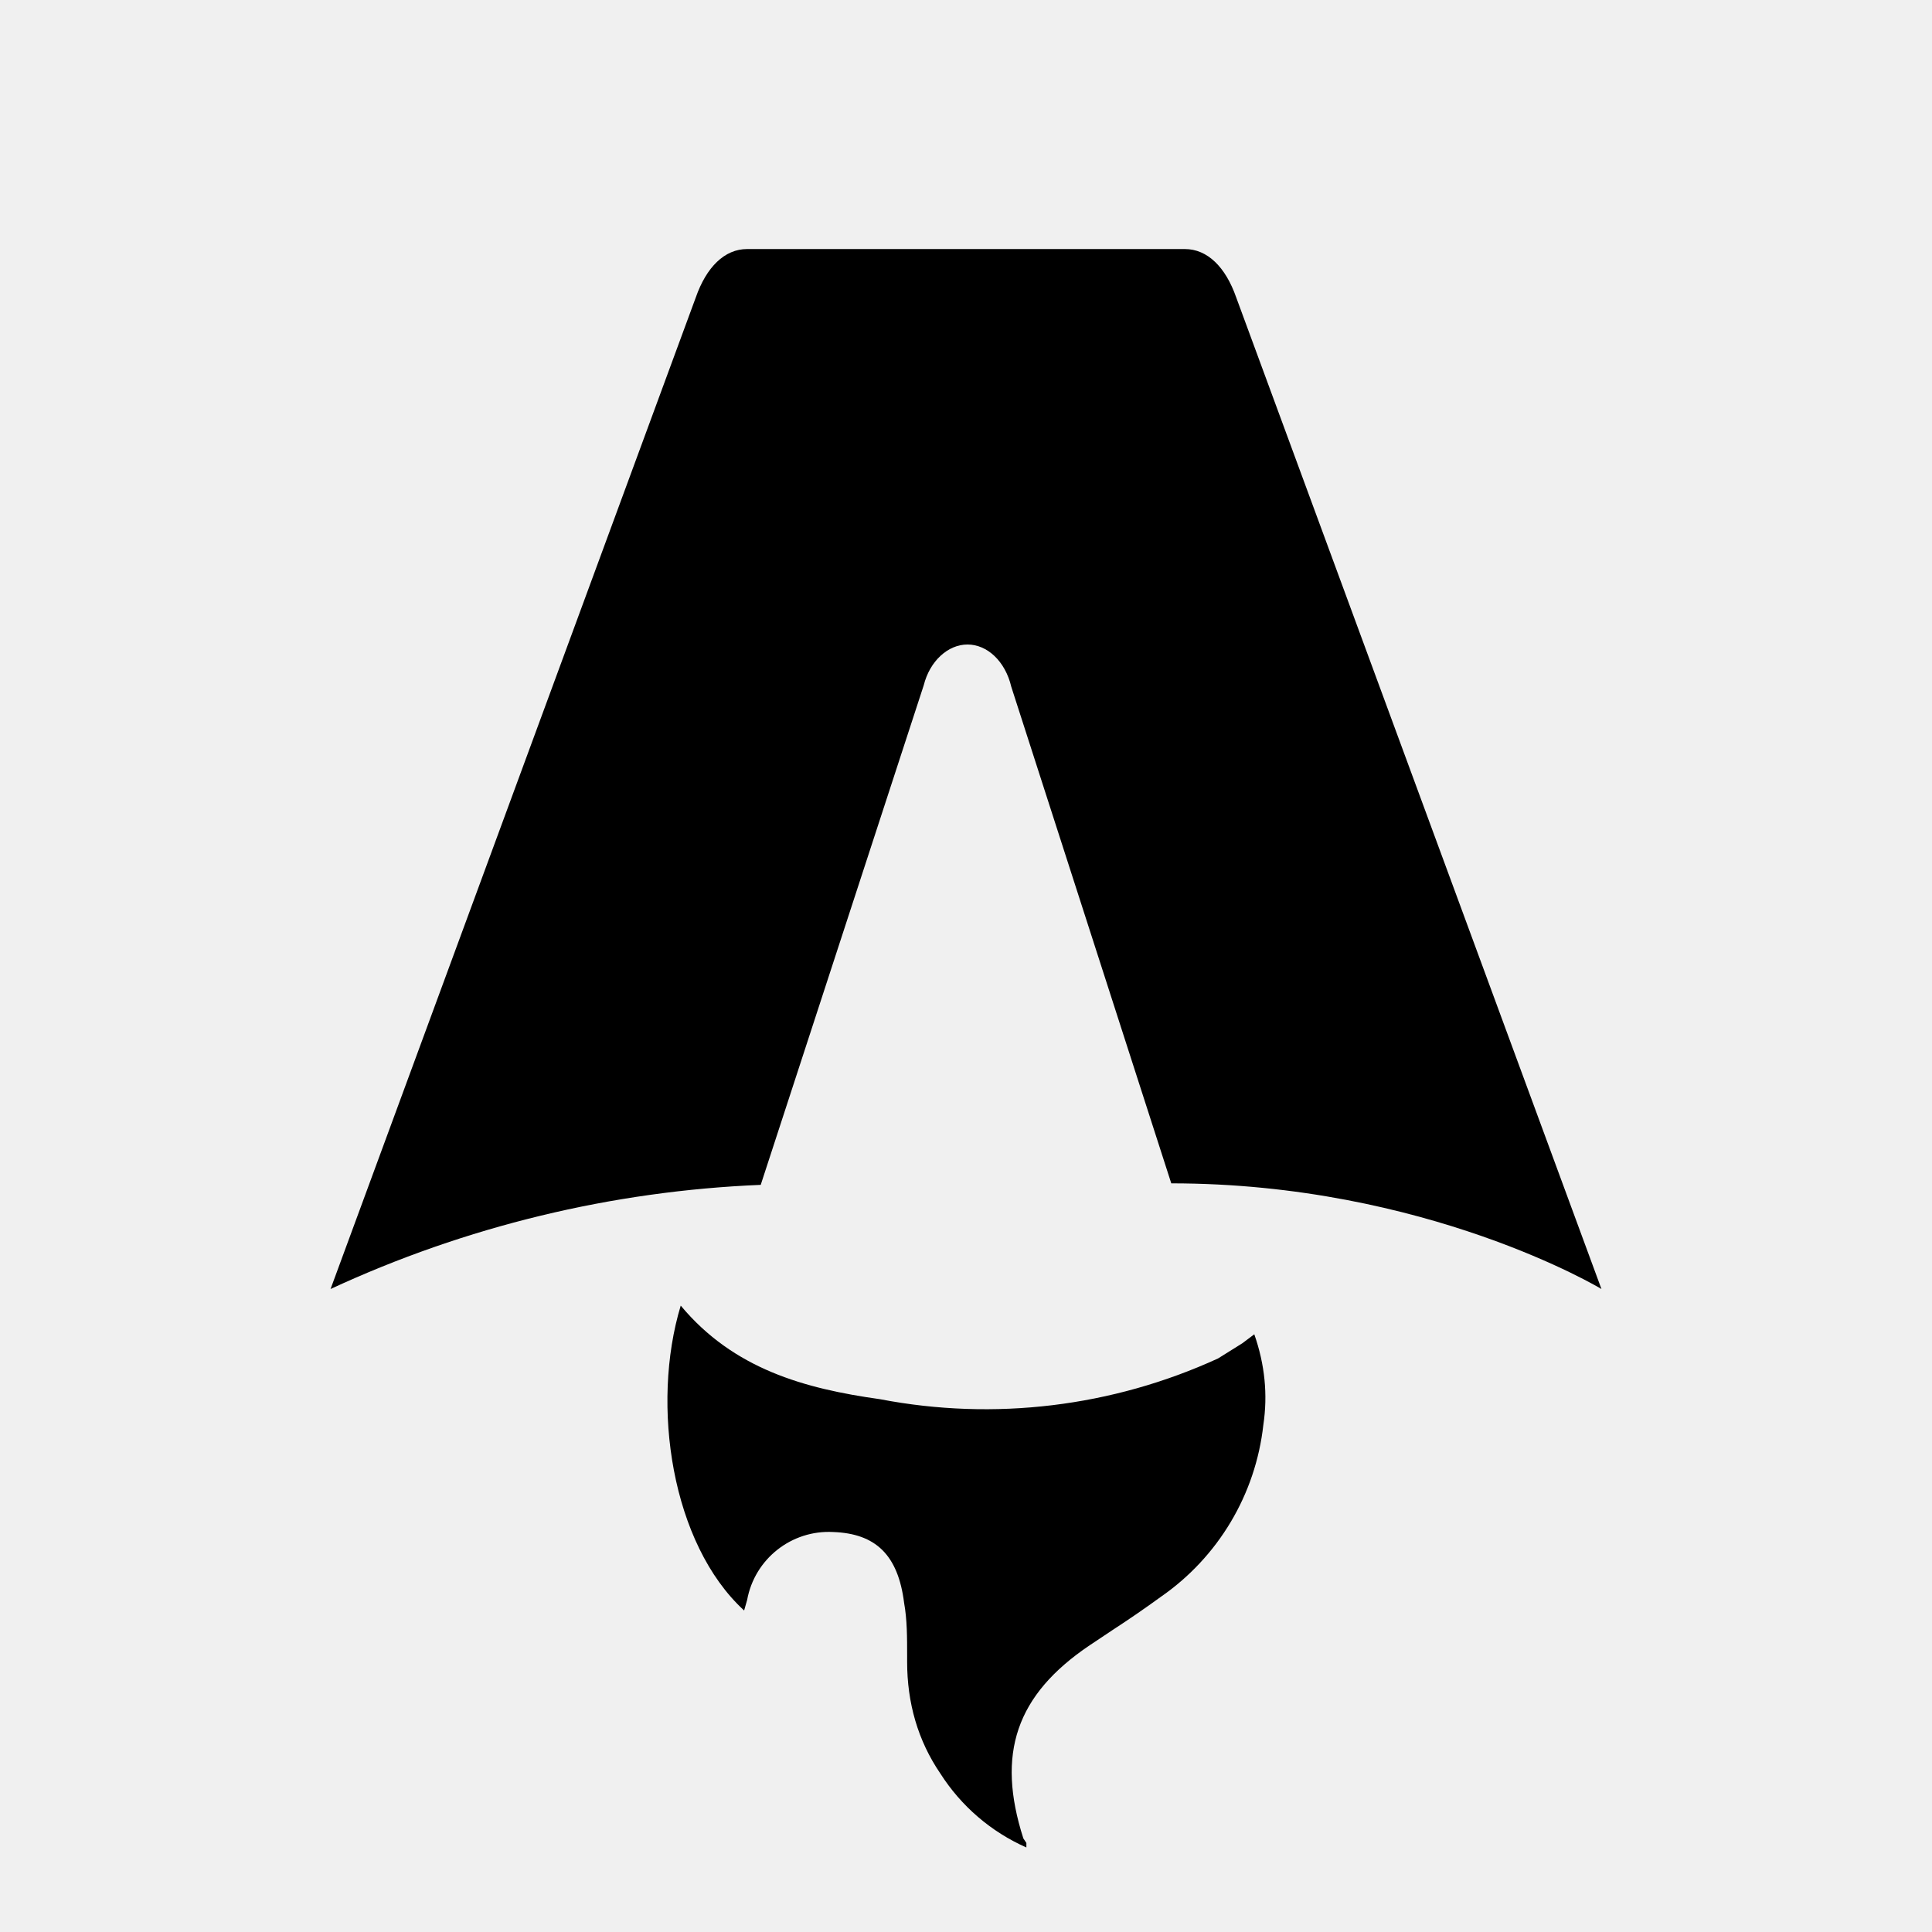
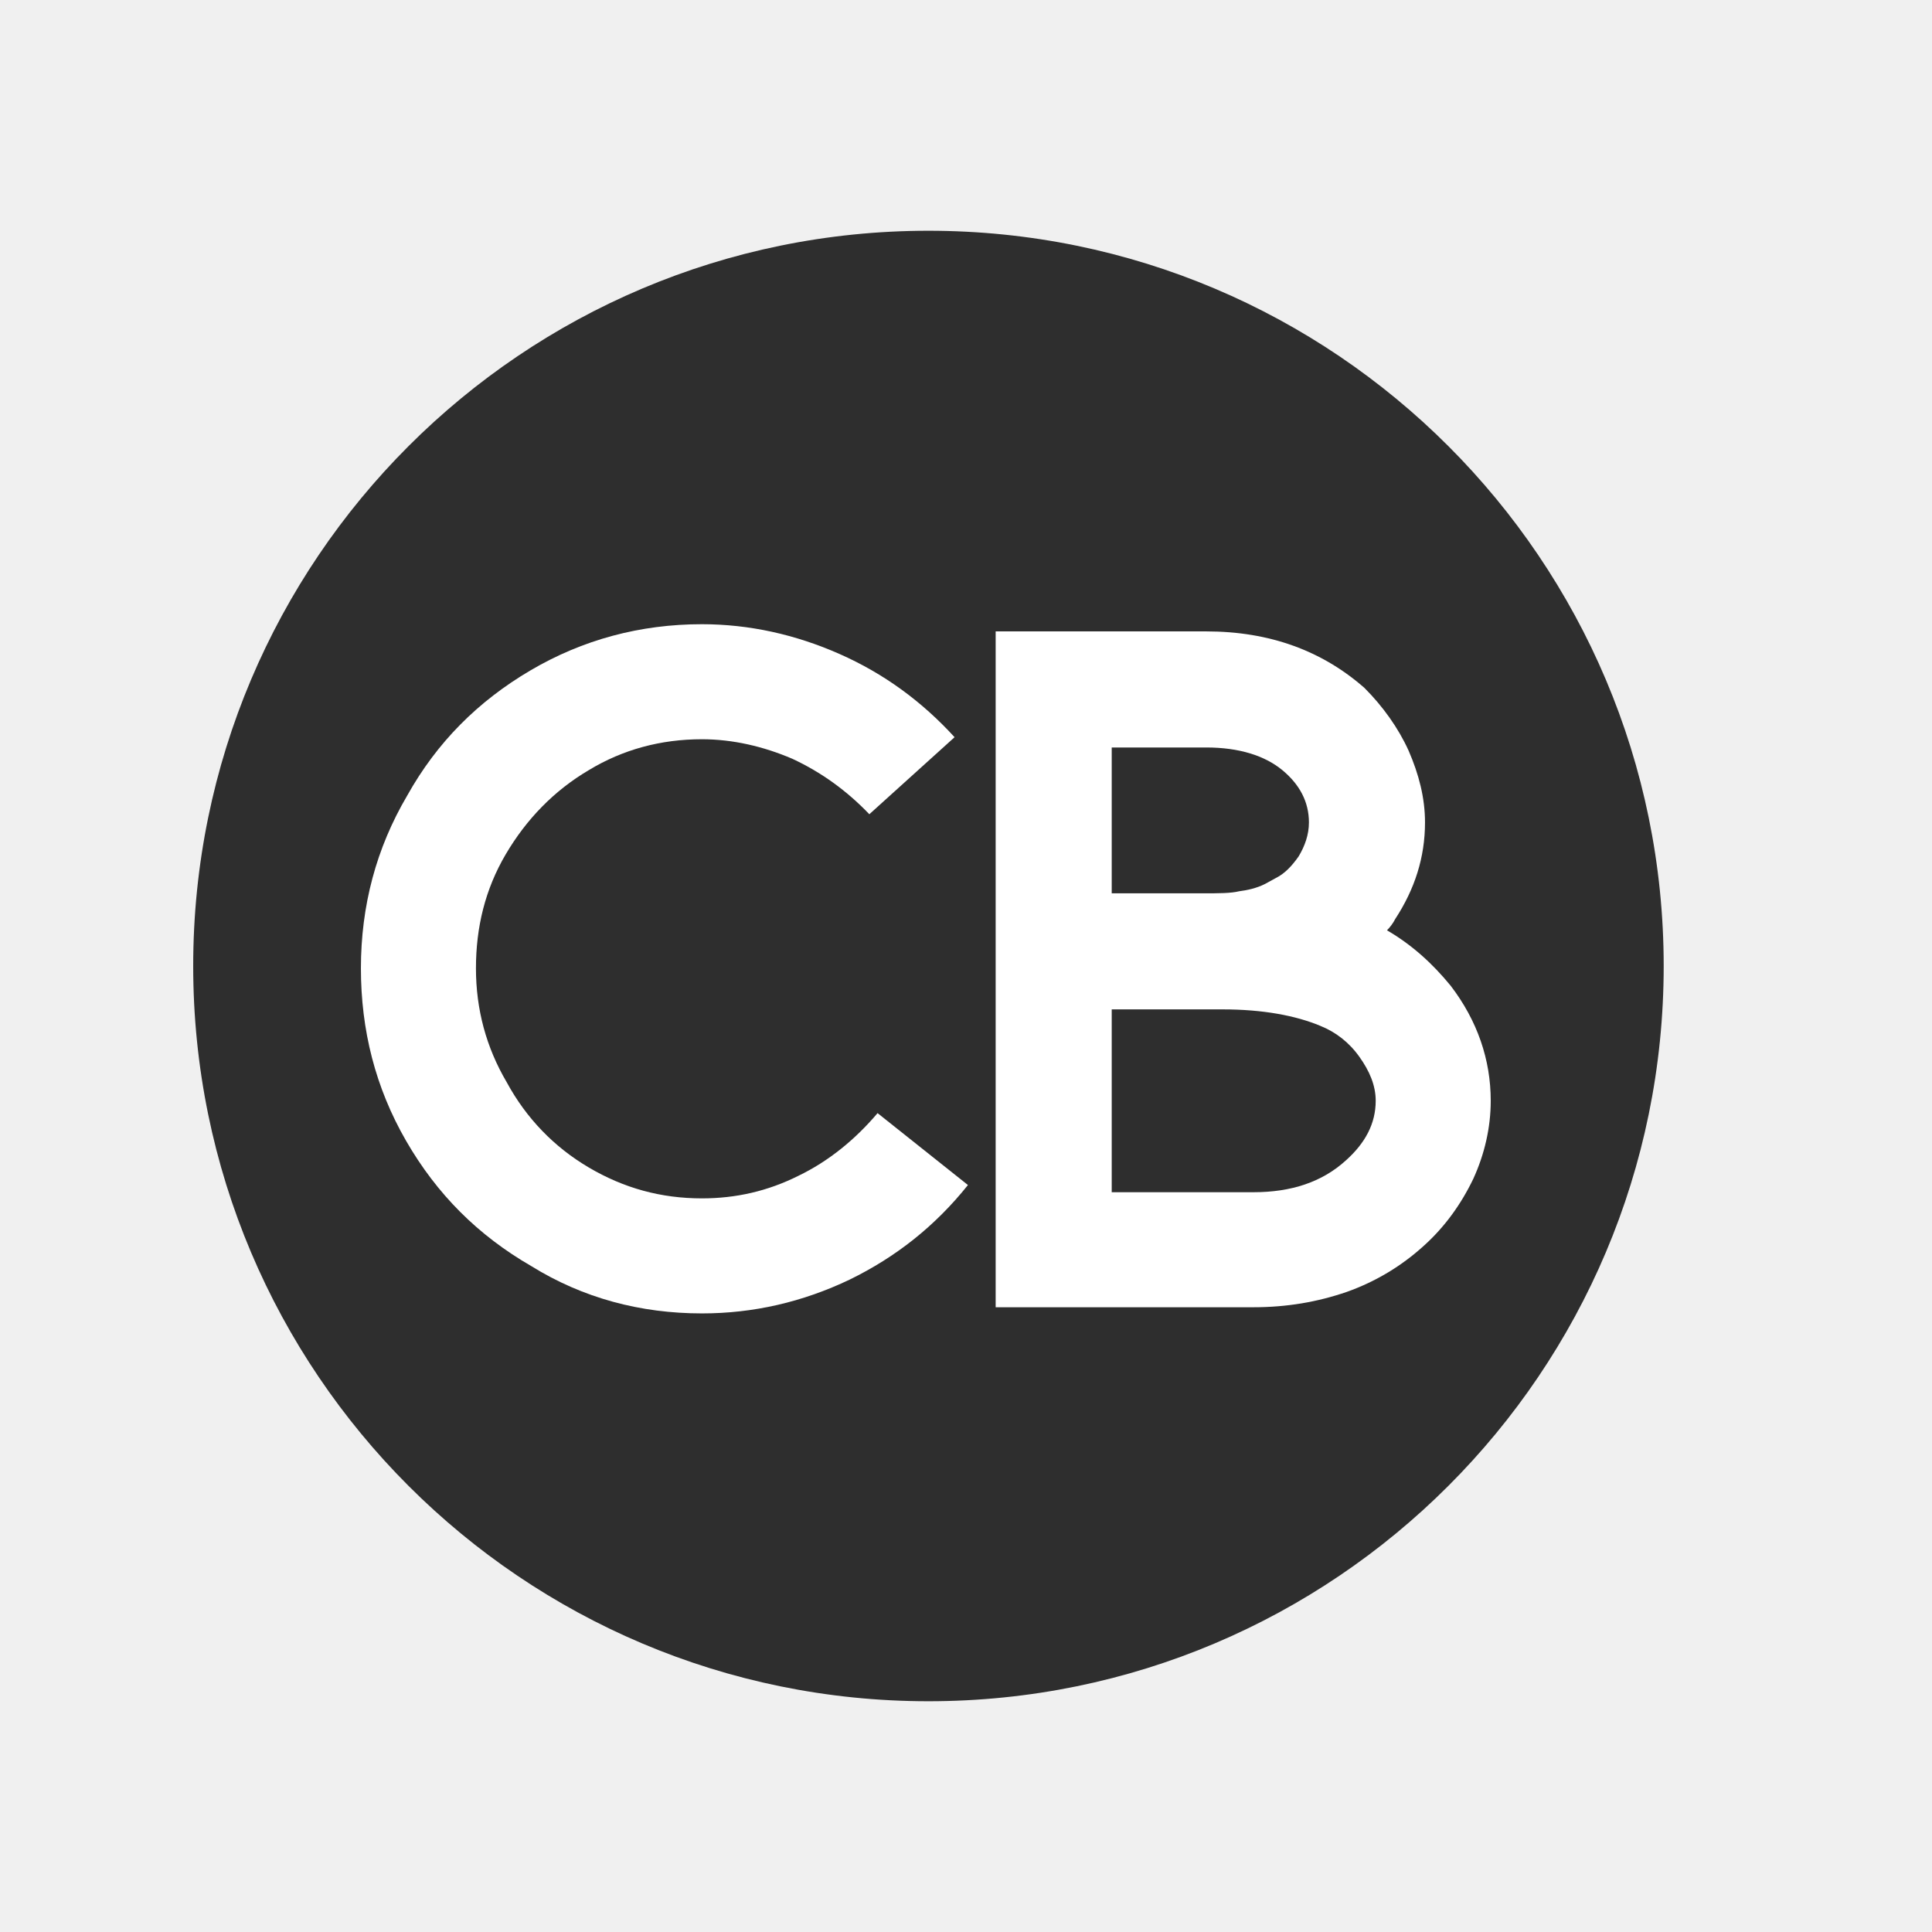
- <svg xmlns="http://www.w3.org/2000/svg" fill="none" viewBox="0 0 128 128">
-   <path d="M50.4 78.5a75.1 75.1 0 0 0-28.5 6.9l24.2-65.7c.7-2 1.9-3.2 3.4-3.2h29c1.5 0 2.7 1.2 3.4 3.2l24.2 65.7s-11.6-7-28.5-7L67 45.5c-.4-1.7-1.6-2.8-2.9-2.8-1.3 0-2.5 1.1-2.9 2.7L50.4 78.5Zm-1.1 28.2Zm-4.2-20.2c-2 6.6-.6 15.8 4.2 20.2a17.5 17.5 0 0 1 .2-.7 5.5 5.5 0 0 1 5.7-4.5c2.8.1 4.3 1.5 4.7 4.7.2 1.1.2 2.3.2 3.5v.4c0 2.7.7 5.2 2.2 7.4a13 13 0 0 0 5.7 4.9v-.3l-.2-.3c-1.8-5.6-.5-9.5 4.4-12.8l1.5-1a73 73 0 0 0 3.2-2.2 16 16 0 0 0 6.8-11.4c.3-2 .1-4-.6-6l-.8.6-1.6 1a37 37 0 0 1-22.4 2.7c-5-.7-9.7-2-13.2-6.2Z" />
-   <style>
-         path { fill: #000; }
-         @media (prefers-color-scheme: dark) {
-             path { fill: #FFF; }
-         }
-     </style>
+ <svg xmlns="http://www.w3.org/2000/svg" width="500" zoomAndPan="magnify" viewBox="0 0 375 375" height="500" preserveAspectRatio="xMidYMid meet" version="1.0">
+   <defs>
+     <g />
+     <clipPath id="acd7e916cb">
+       <path d="M 37.5 44.789 L 322.922 44.789 L 322.922 330.211 L 37.5 330.211 Z M 37.5 44.789 " clip-rule="nonzero" />
+     </clipPath>
+     <clipPath id="ea65d9d560">
+       <path d="M 180.211 44.789 C 101.395 44.789 37.5 108.684 37.5 187.5 C 37.5 266.316 101.395 330.211 180.211 330.211 C 259.027 330.211 322.922 266.316 322.922 187.5 C 322.922 108.684 259.027 44.789 180.211 44.789 Z M 180.211 44.789 " clip-rule="nonzero" />
+     </clipPath>
+   </defs>
+   <g clip-path="url(#acd7e916cb)">
+     <g clip-path="url(#ea65d9d560)">
+       <path fill="#2e2e2e" d="M 37.5 44.789 L 322.922 44.789 L 322.922 330.211 L 37.5 330.211 Z M 37.5 44.789 " fill-opacity="1" fill-rule="nonzero" />
+     </g>
+   </g>
+   <g fill="#ffffff" fill-opacity="1">
+     <g transform="translate(61.08099, 253.737)">
+       <g>
+         <path d="M 126.797 -23.723 L 109.254 -37.68 C 104.867 -32.496 99.684 -28.309 93.902 -25.52 C 87.922 -22.527 81.738 -21.133 75.16 -21.133 C 67.188 -21.133 60.008 -23.125 53.23 -27.113 C 46.453 -31.102 41.07 -36.684 37.281 -43.66 C 33.293 -50.438 31.301 -57.816 31.301 -65.789 C 31.301 -73.766 33.094 -81.141 37.082 -87.922 C 41.07 -94.699 46.453 -100.281 53.23 -104.27 C 59.809 -108.254 67.188 -110.25 75.16 -110.25 C 81.141 -110.25 87.121 -108.852 92.703 -106.461 C 98.285 -103.871 103.27 -100.281 107.656 -95.695 L 124.203 -110.648 C 117.824 -117.625 110.449 -123.008 101.875 -126.797 C 93.305 -130.586 84.332 -132.578 75.16 -132.578 C 63.199 -132.578 52.035 -129.586 41.867 -123.605 C 31.699 -117.625 23.723 -109.652 17.941 -99.285 C 11.961 -89.117 8.973 -77.953 8.973 -65.789 C 8.973 -53.828 11.762 -42.664 17.742 -32.297 C 23.723 -21.93 31.699 -13.957 42.066 -7.973 C 52.035 -1.793 63.199 1.195 75.16 1.195 C 85.129 1.195 94.699 -0.996 103.871 -5.383 C 112.84 -9.77 120.418 -15.75 126.797 -23.723 Z M 126.797 -23.723 " />
+       </g>
+     </g>
+   </g>
+   <g fill="#ffffff" fill-opacity="1">
+     <g transform="translate(156.9743, 253.737)">
+       <g />
+     </g>
+   </g>
+   <g fill="#ffffff" fill-opacity="1">
+     <g transform="translate(176.9096, 253.737)">
+       <g>
+         <path d="M 112.441 -40.074 C 112.441 -48.047 109.852 -55.621 104.668 -62.402 C 101.078 -66.789 97.09 -70.375 92.305 -73.168 C 92.902 -73.766 93.504 -74.562 93.902 -75.359 C 97.688 -81.141 99.684 -87.32 99.684 -94.102 C 99.684 -98.887 98.484 -103.469 96.492 -108.055 C 94.5 -112.441 91.508 -116.629 87.922 -120.219 C 79.746 -127.395 69.578 -131.184 57.219 -131.184 L 16.348 -131.184 L 16.348 0 L 66.387 0 C 72.77 0 78.75 -0.996 84.531 -2.992 C 90.113 -4.984 95.098 -7.973 99.484 -11.961 C 103.469 -15.551 106.66 -19.938 109.051 -24.922 C 111.246 -29.707 112.441 -34.891 112.441 -40.074 Z M 38.875 -80.344 L 38.875 -108.652 L 57.219 -108.652 C 63.598 -108.652 68.582 -107.059 71.973 -104.27 C 75.359 -101.477 77.152 -98.086 77.152 -94.102 C 77.152 -91.707 76.355 -89.516 75.16 -87.52 C 73.766 -85.527 72.371 -84.133 70.773 -83.336 L 68.582 -82.137 C 66.988 -81.34 65.191 -80.941 63.598 -80.742 C 62.004 -80.344 59.609 -80.344 56.621 -80.344 Z M 90.113 -40.074 C 90.113 -35.688 88.121 -31.898 84.332 -28.508 C 79.746 -24.324 73.766 -22.328 66.387 -22.328 L 38.875 -22.328 L 38.875 -57.816 L 60.406 -57.816 C 68.184 -57.816 74.562 -56.621 79.348 -54.625 C 82.336 -53.43 84.93 -51.438 86.922 -48.645 C 88.918 -45.855 90.113 -43.062 90.113 -40.074 Z M 90.113 -40.074 " />
+       </g>
+     </g>
+   </g>
</svg>
